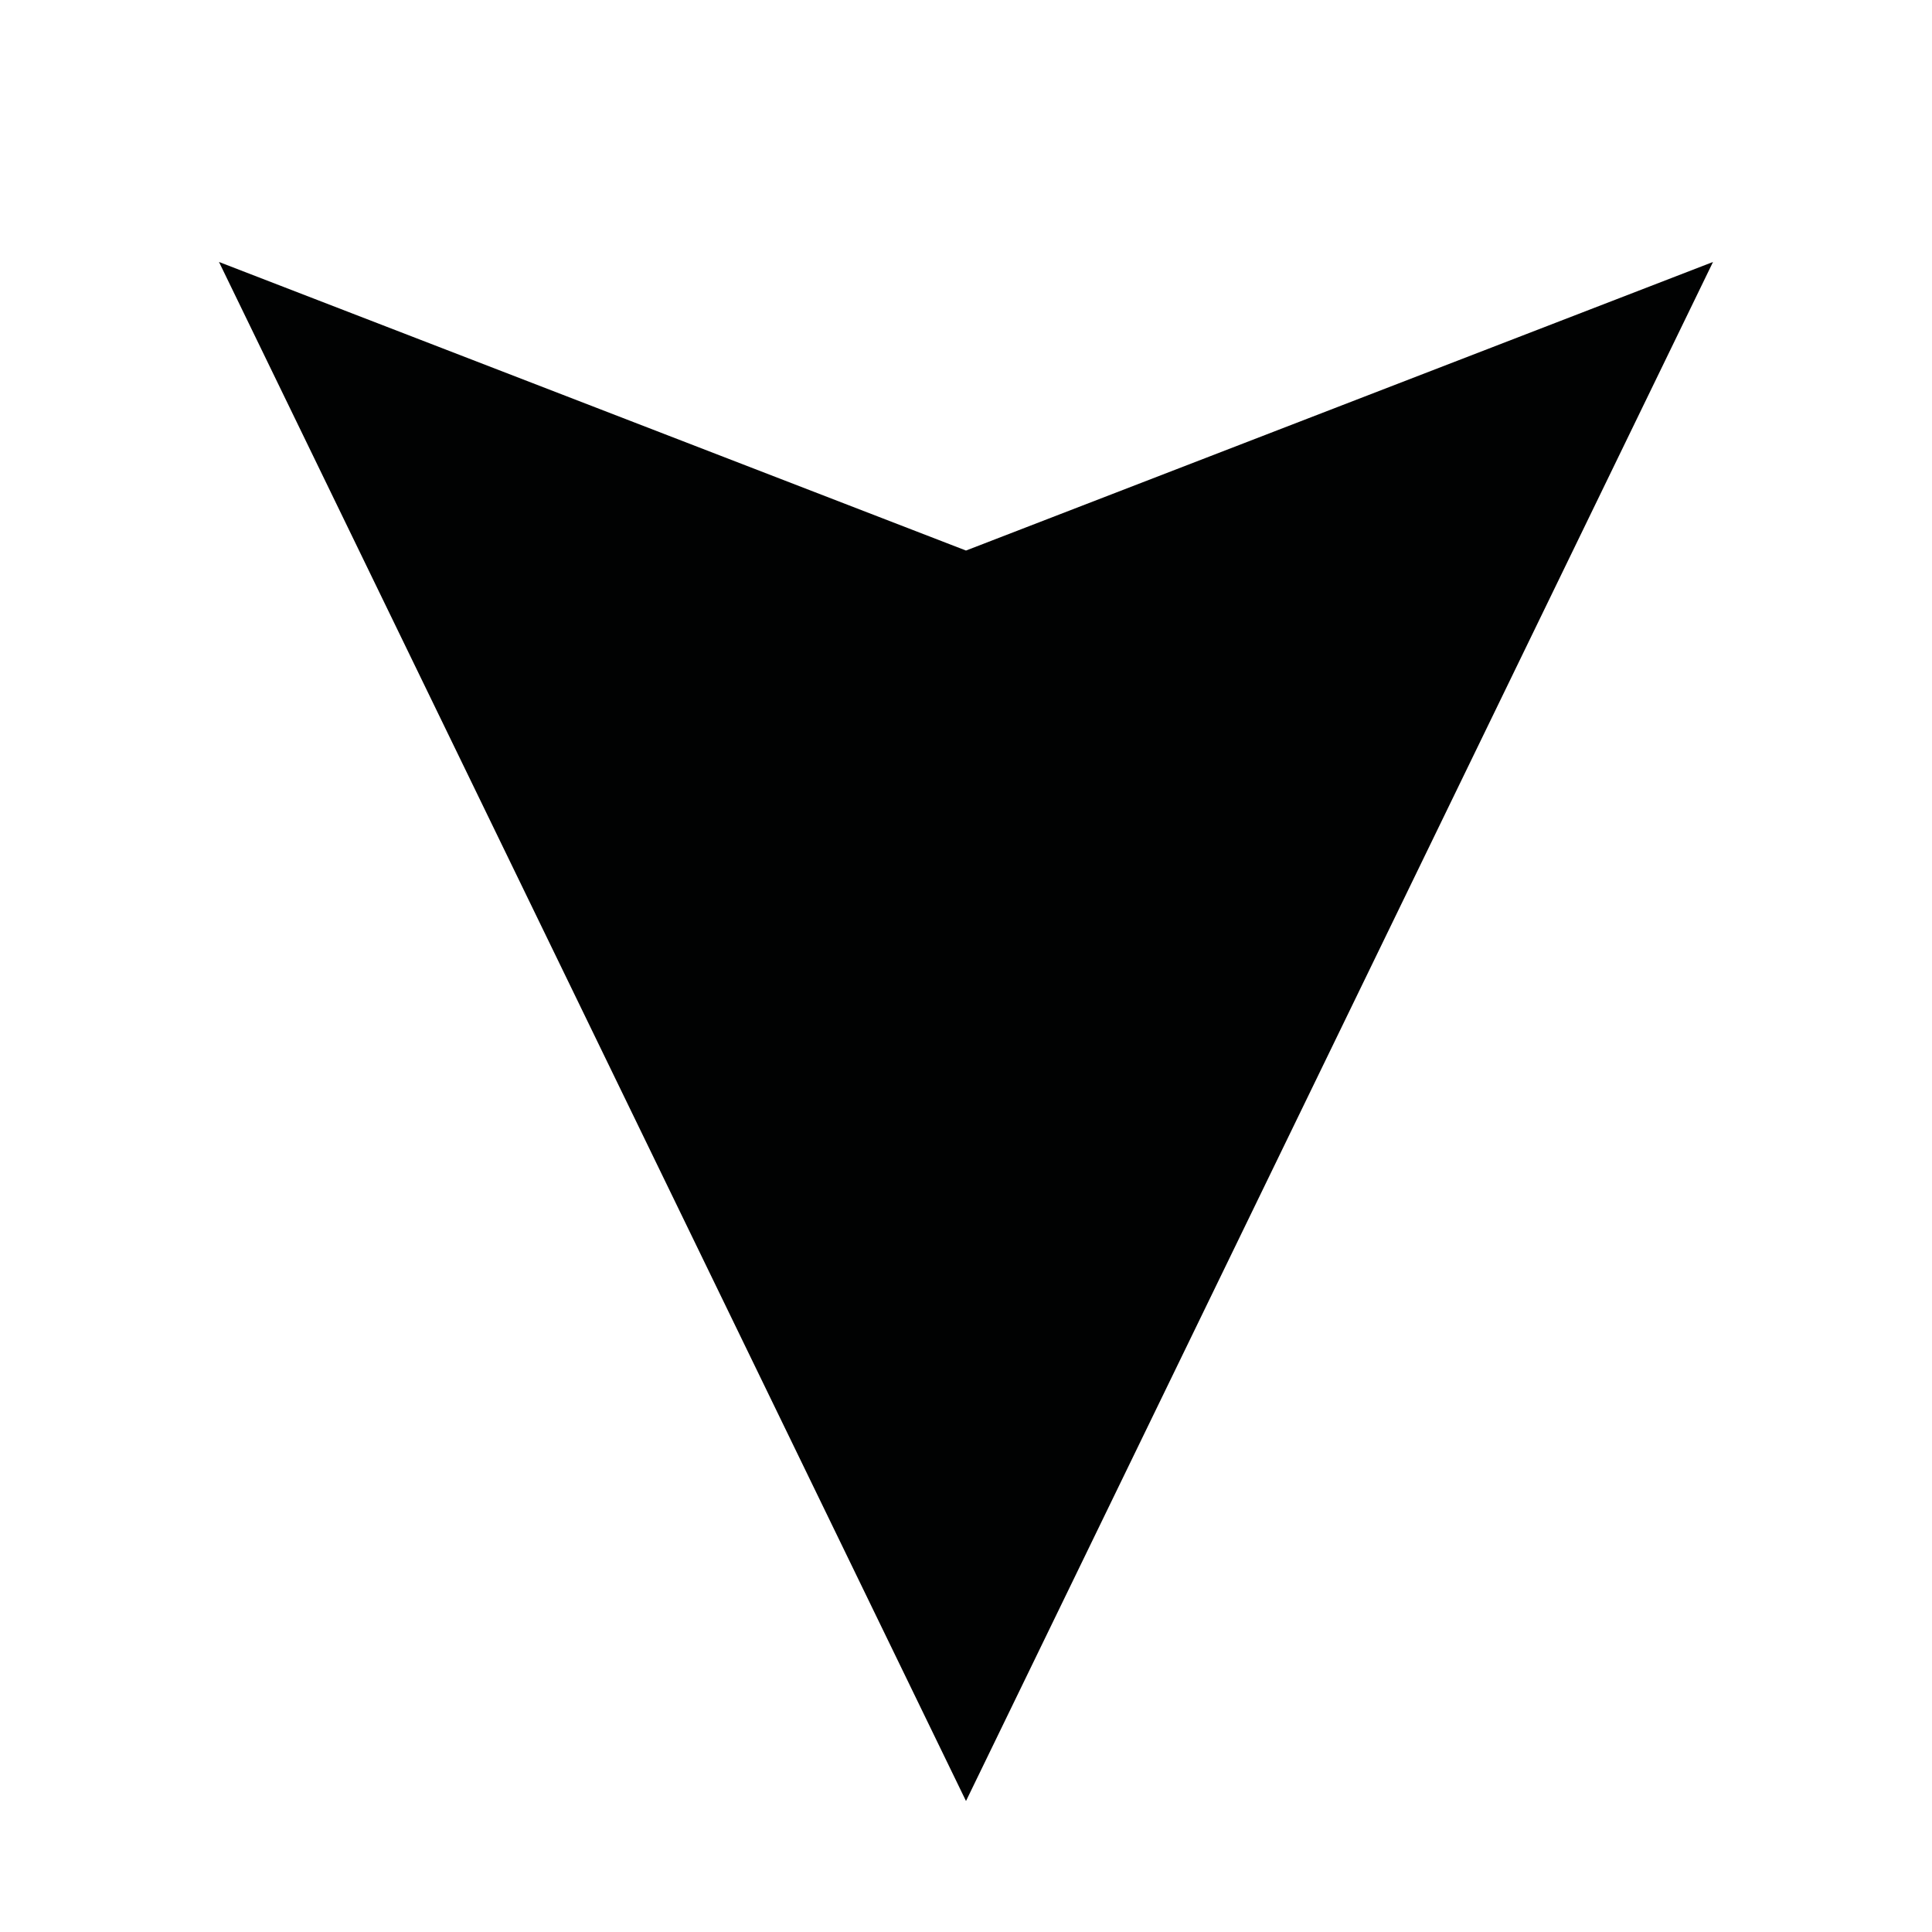
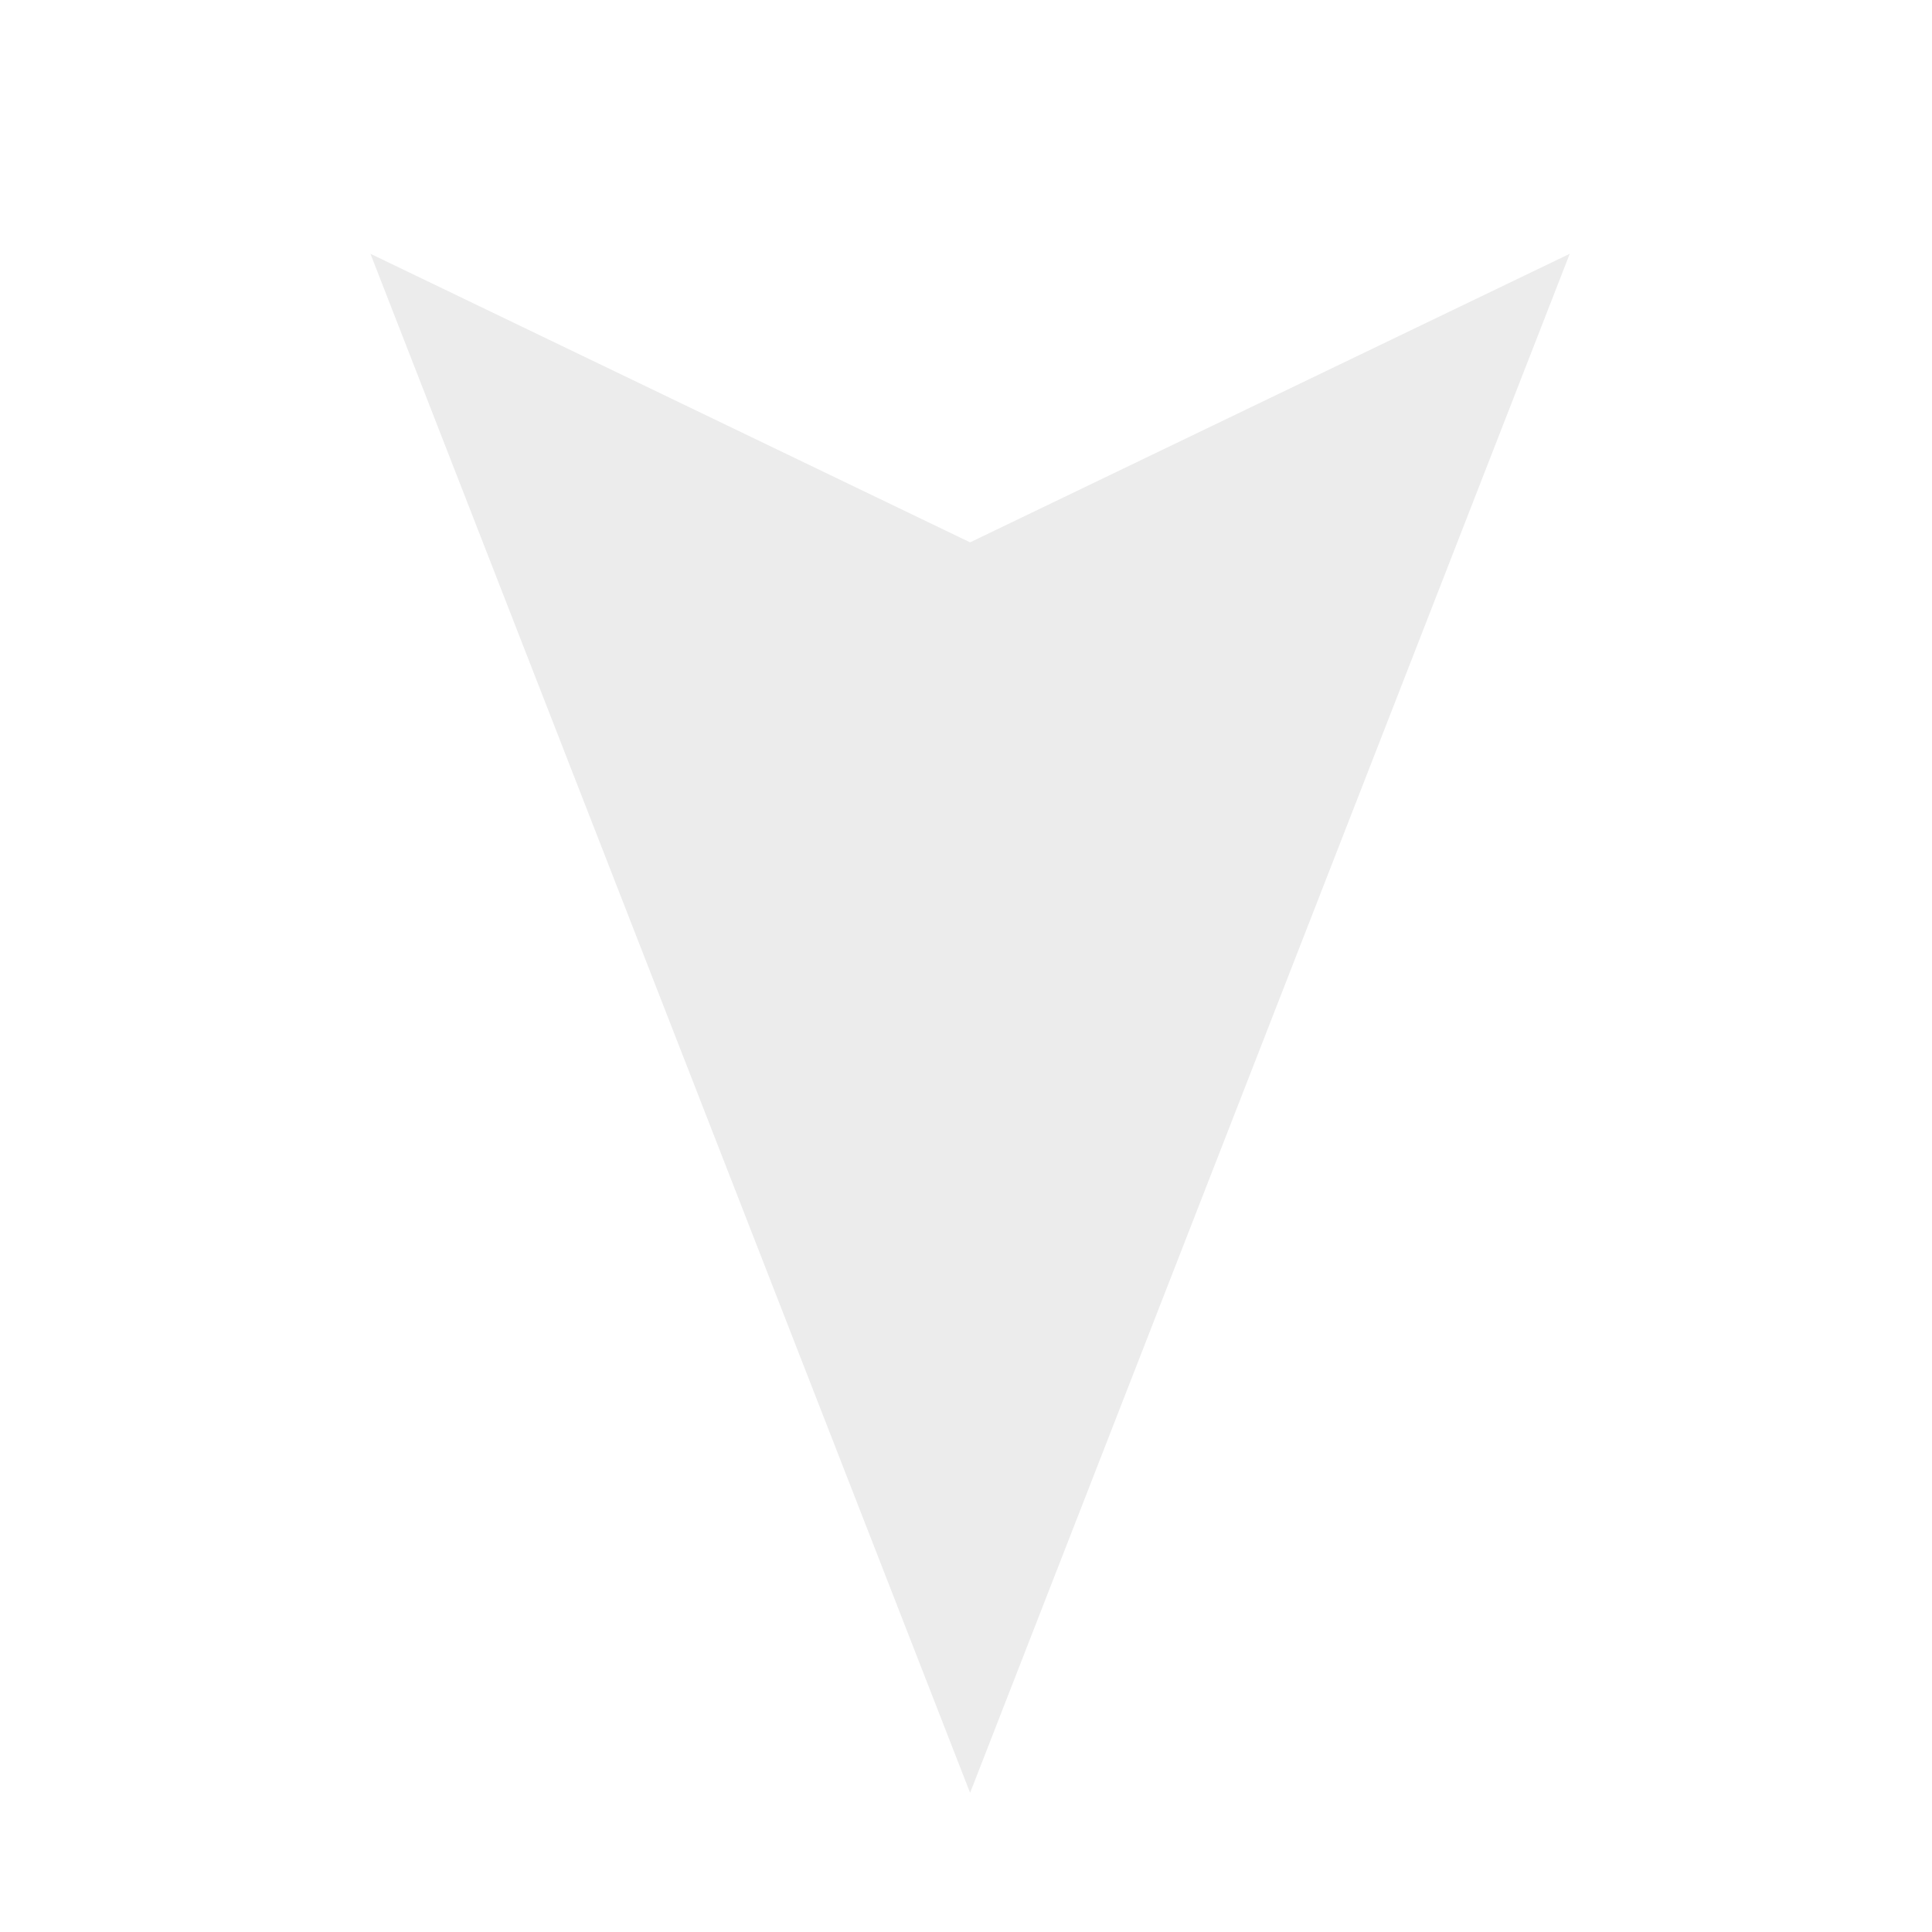
<svg xmlns="http://www.w3.org/2000/svg" version="1.1" id="Calque_1" x="0px" y="0px" width="16px" height="16px" viewBox="0 0 16 16" enable-background="new 0 0 16 16" xml:space="preserve">
  <defs id="defs7" />
-   <polygon points="8,16 15,0 8,3 1,0 " id="polygon3" transform="matrix(0.8837772,0,0,0.7966102,0.9297821,2.169491)" style="fill:#010202" />
+   <polygon points="15,0 8,3 1,0 8,16 " id="polygon3" transform="matrix(0.7094431,0,0,0.7966102,2.358354,2.101695)" style="fill:#ececec" />
</svg>
